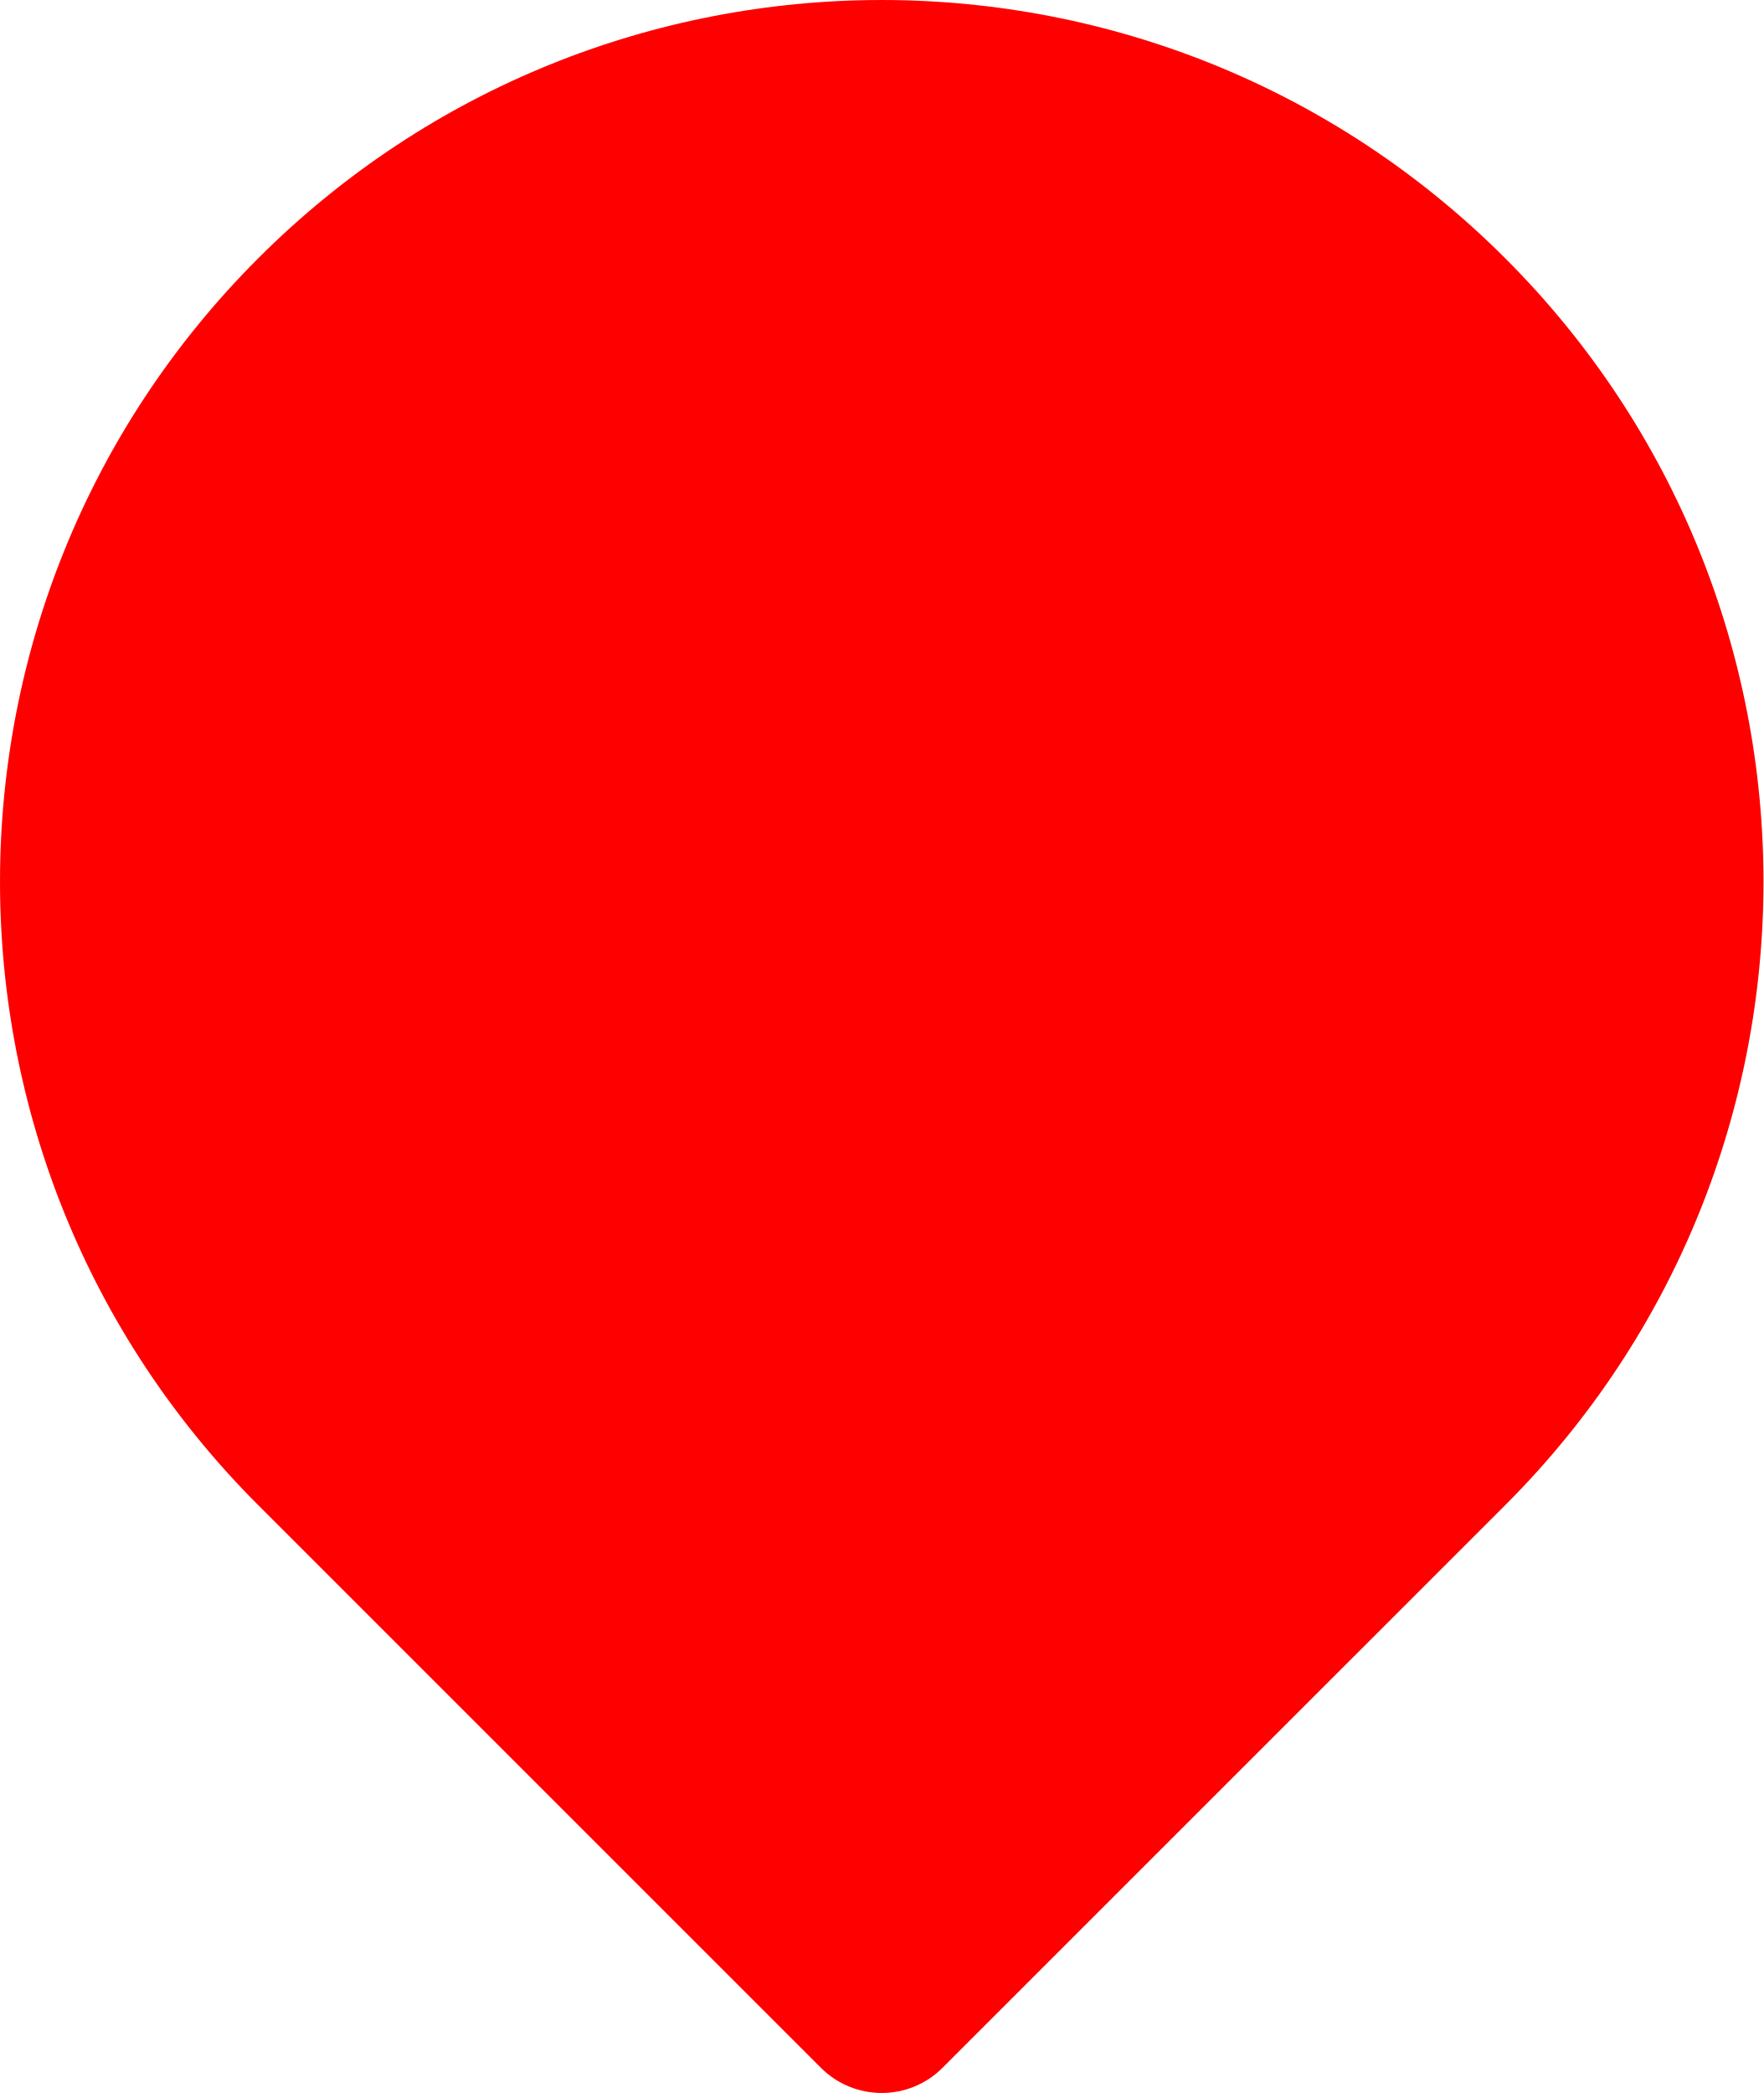
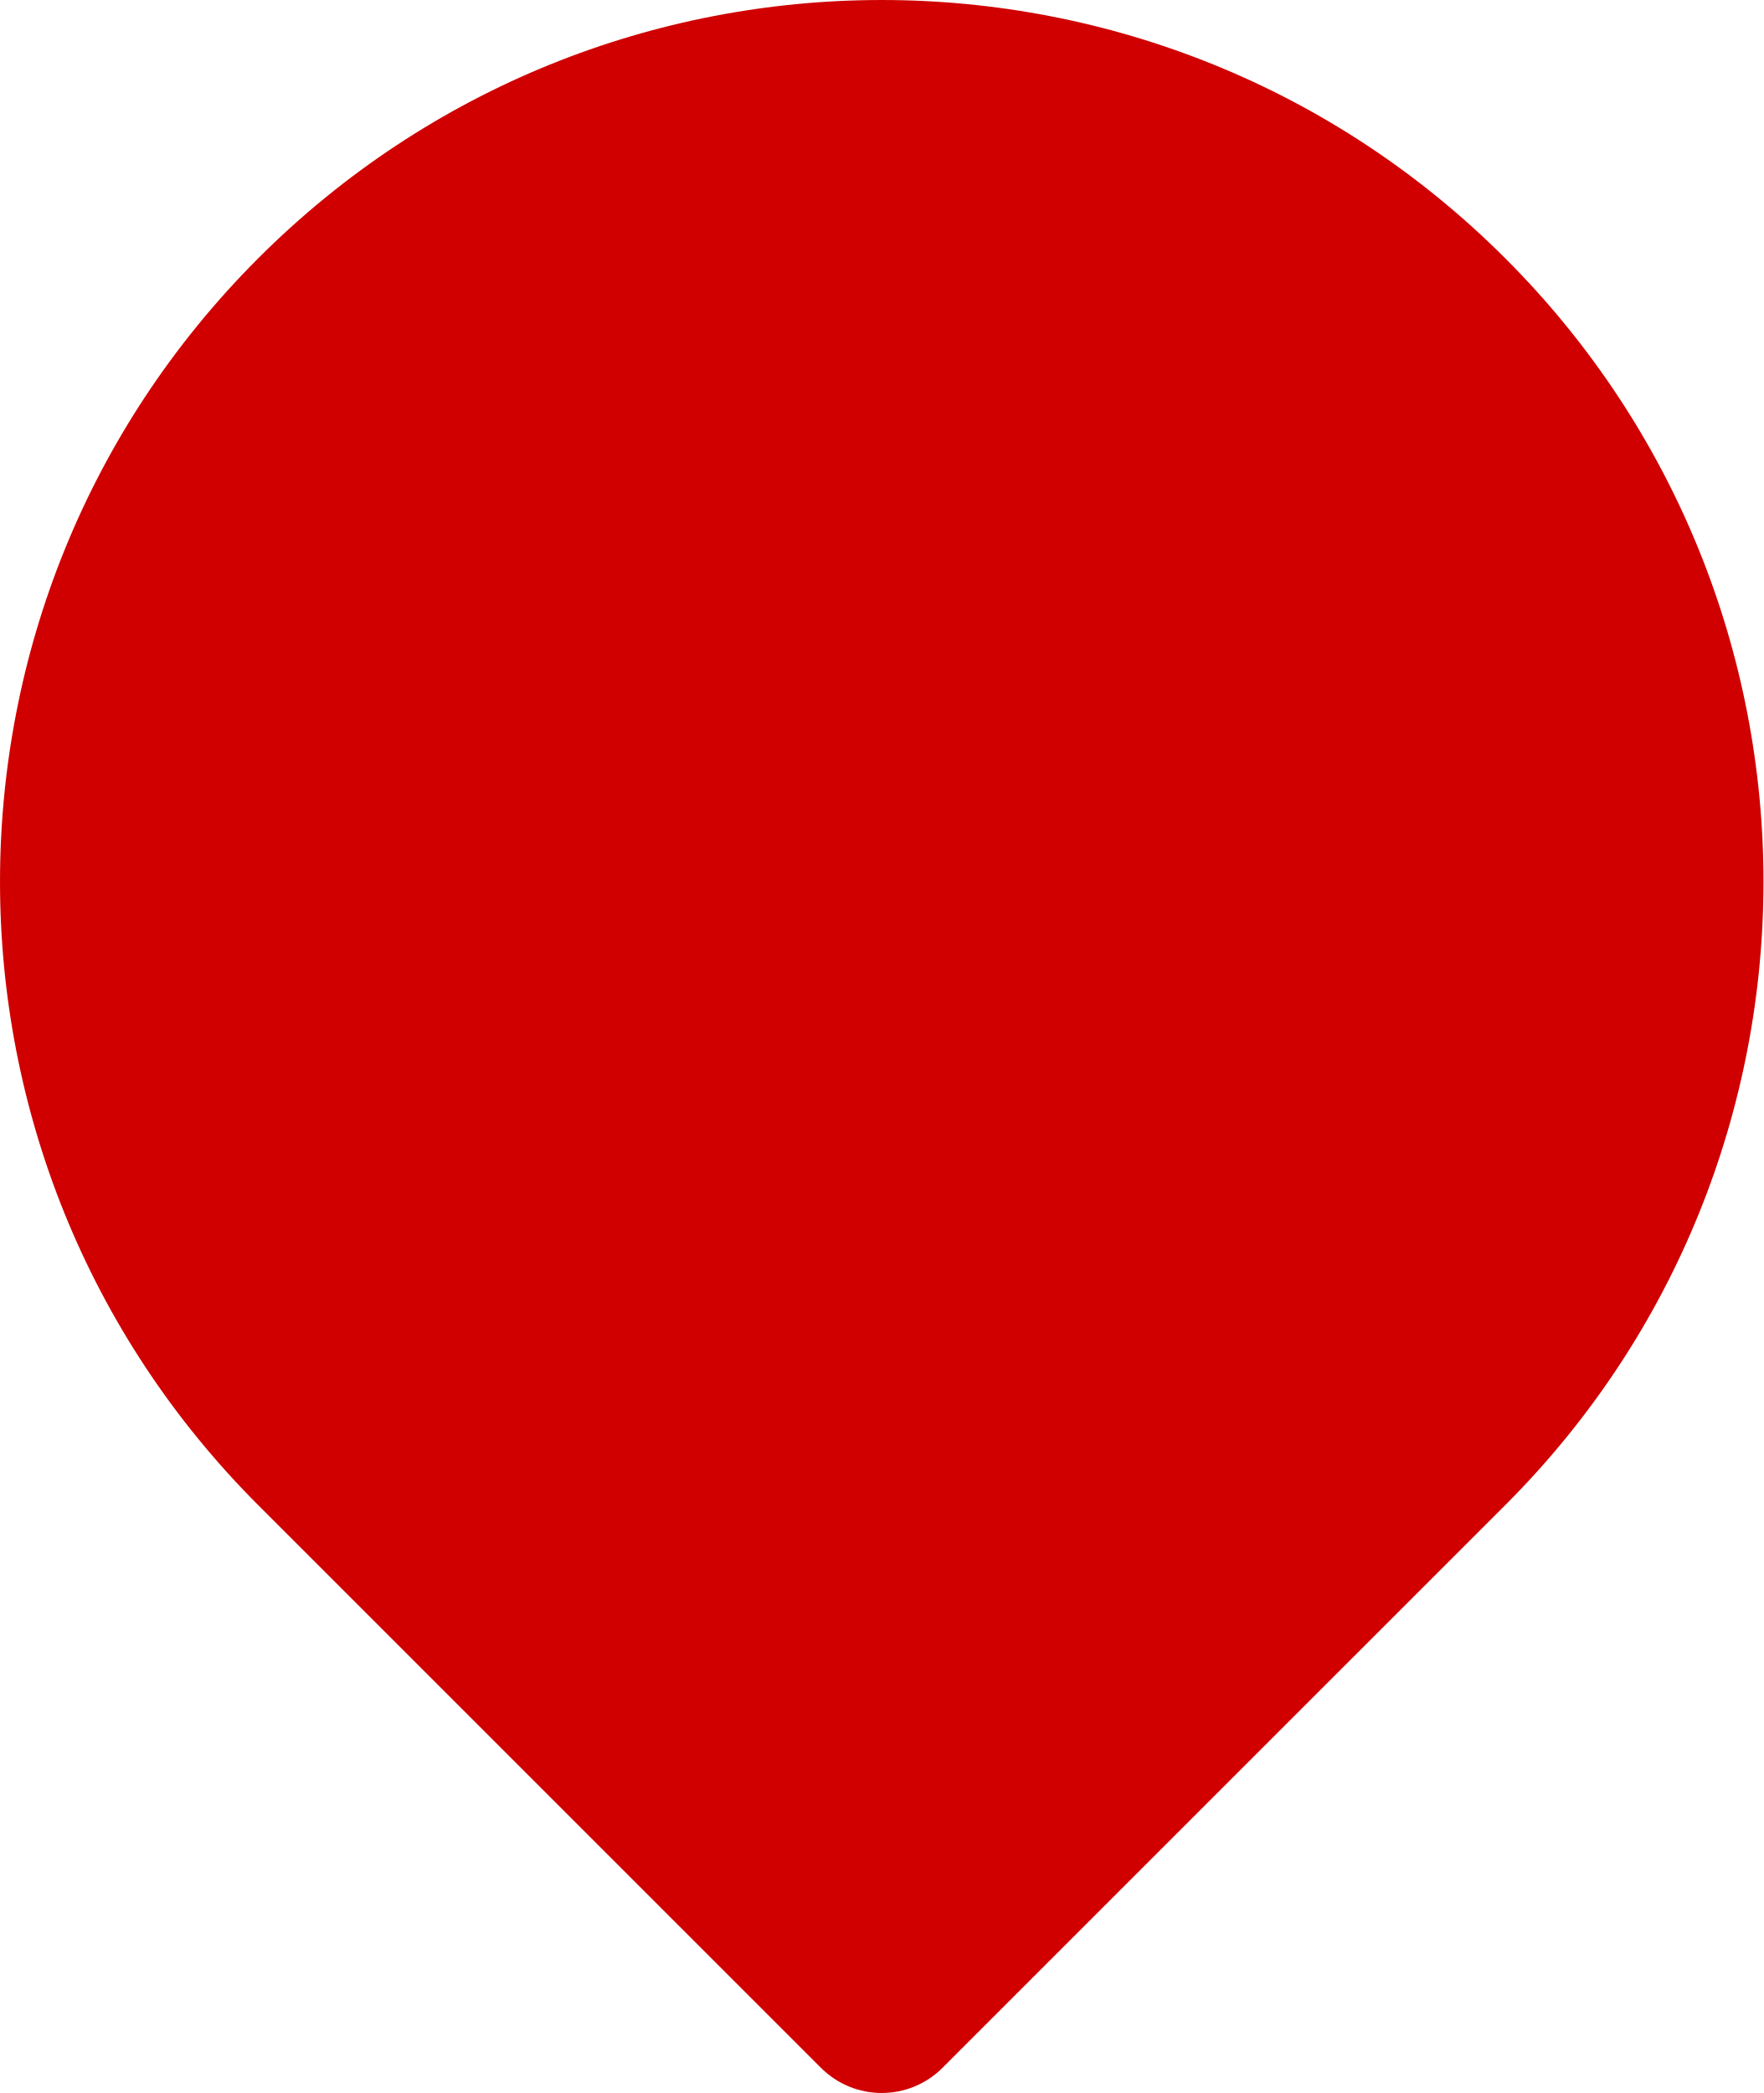
<svg xmlns="http://www.w3.org/2000/svg" id="svg1123" version="1.1" viewBox="0 0 37.234 44.193" height="44.193mm" width="37.234mm">
  <defs id="defs1117" />
  <g transform="translate(-102.3353,-64.7489)" id="layer1">
-     <path id="path3760" style="fill:#ff0000;fill-opacity:1;fill-rule:nonzero;stroke:none;stroke-width:0.035" d="m 107.788,70.202 c 7.27,-7.27 19.058,-7.271 26.329,0 7.271,7.27 7.271,19.058 0,26.328 L 122.237,108.409 c -0.71,0.71 -1.859,0.71 -2.569,0 L 107.788,96.53 c -7.27,-7.27 -7.27,-19.058 0,-26.328" />
+     <path id="path3760" style="fill:#d00000;fill-opacity:1;fill-rule:nonzero;stroke:none;stroke-width:0.035" d="m 107.788,70.202 c 7.27,-7.27 19.058,-7.271 26.329,0 7.271,7.27 7.271,19.058 0,26.328 L 122.237,108.409 c -0.71,0.71 -1.859,0.71 -2.569,0 L 107.788,96.53 c -7.27,-7.27 -7.27,-19.058 0,-26.328" />
  </g>
</svg>
